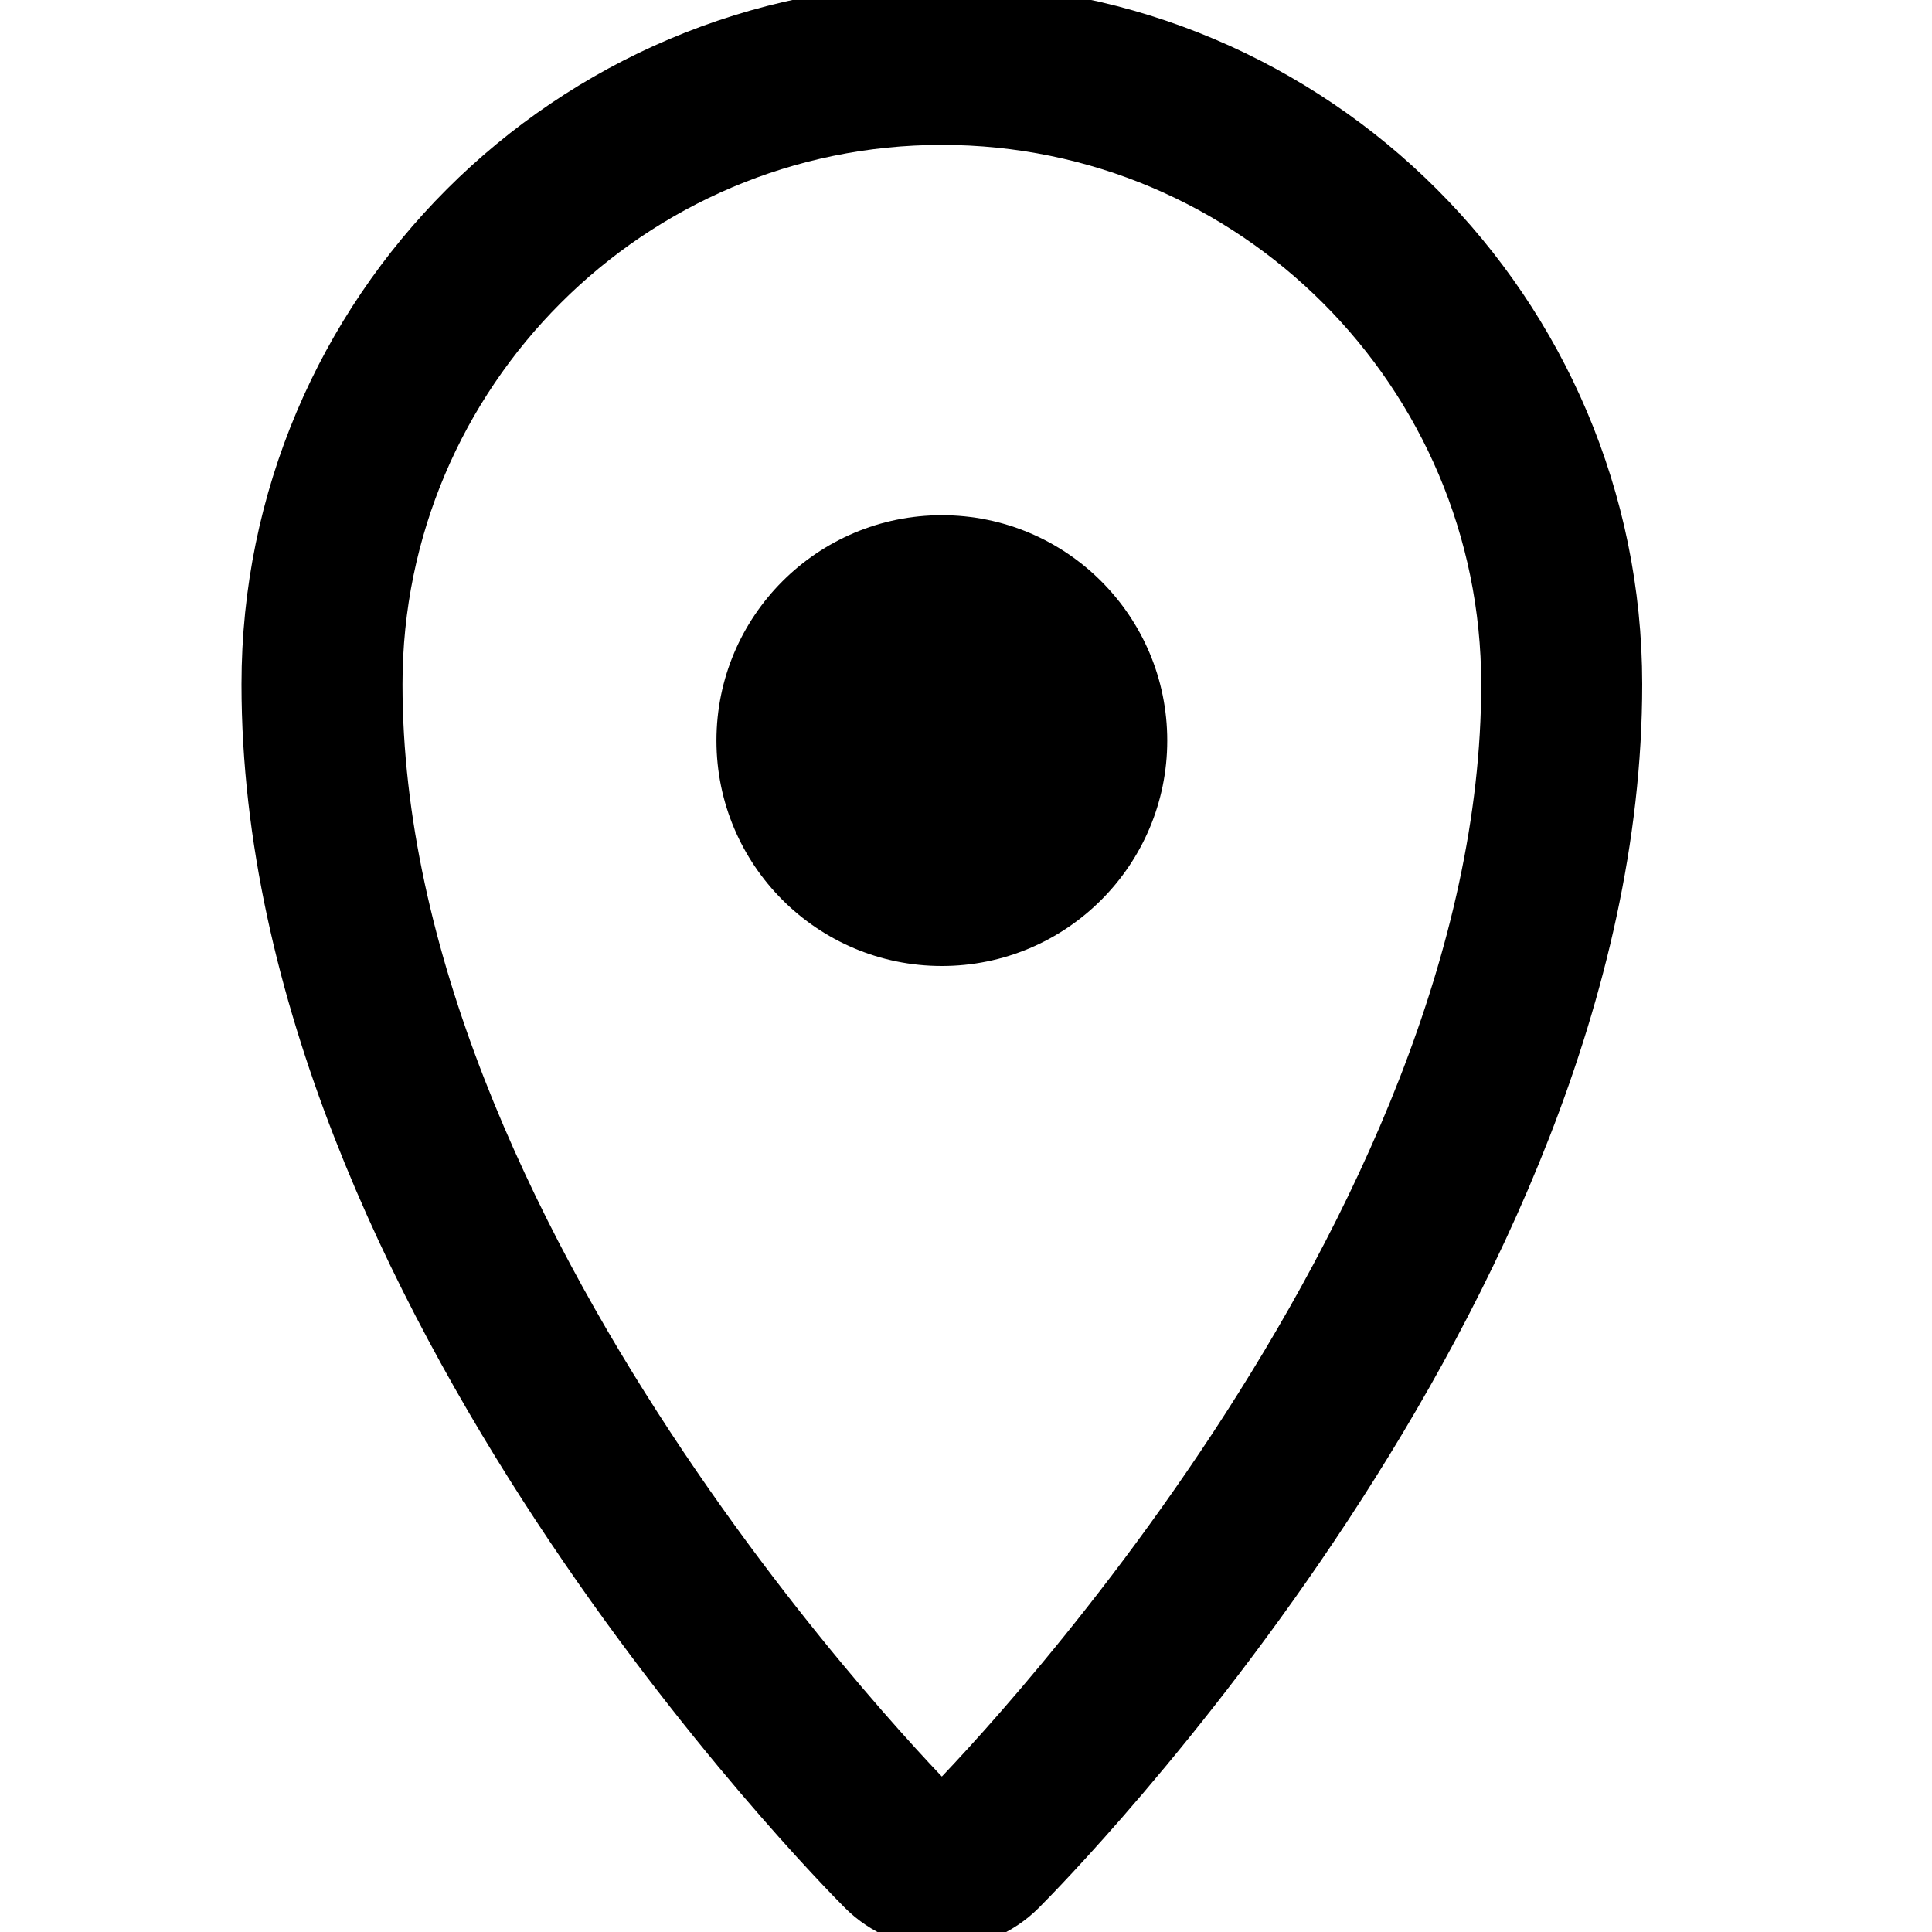
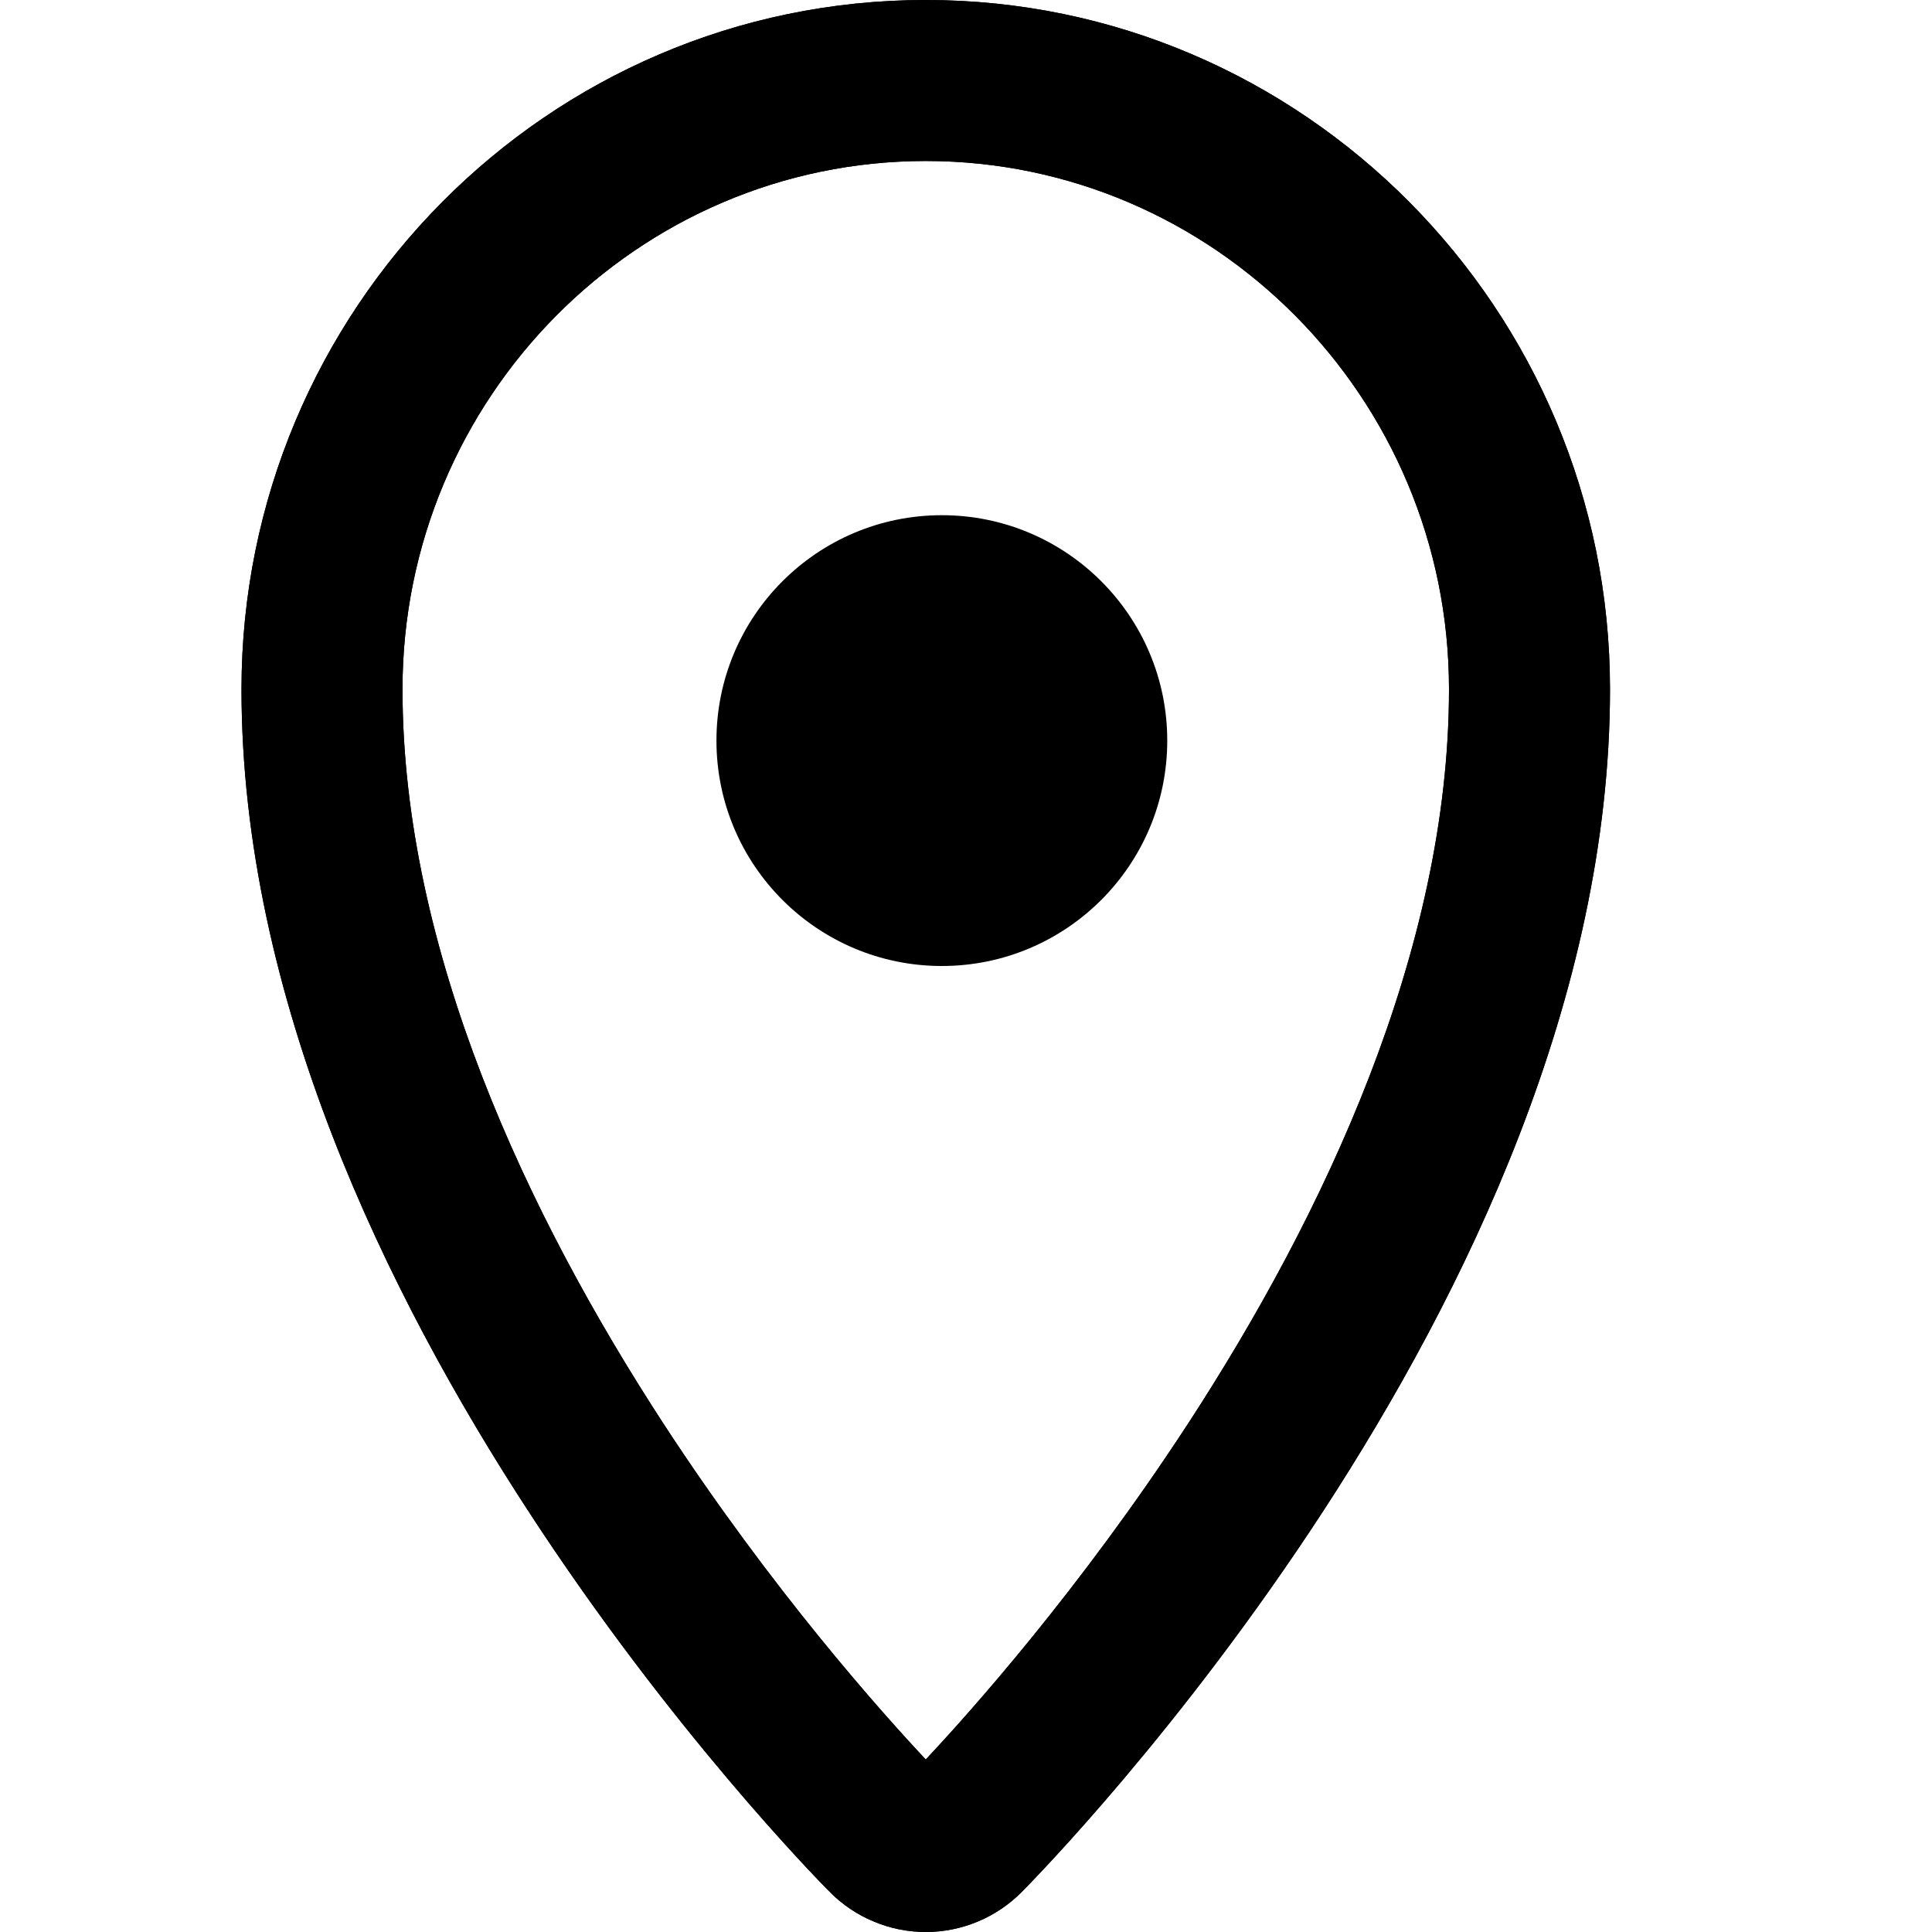
<svg xmlns="http://www.w3.org/2000/svg" width="24" height="24" viewBox="0 0 24 24" fill="none">
-   <path fill-rule="evenodd" clip-rule="evenodd" d="M11.205 22.995C11.27 23.06 11.347 23.111 11.432 23.147C11.517 23.182 11.608 23.2 11.7 23.2C11.792 23.2 11.883 23.182 11.968 23.147C12.053 23.111 12.13 23.06 12.195 22.995C12.489 22.701 19.4 15.707 19.4 8.5C19.4 4.254 15.945 0.8 11.7 0.8C7.454 0.8 4 4.254 4 8.5C4 15.707 10.911 22.701 11.205 22.995Z" stroke="black" stroke-width="2" />
+   <path fill-rule="evenodd" clip-rule="evenodd" d="M3 8.562C3 3.848 6.805 0 11.5 0C16.195 0 20 3.848 20 8.562C20 12.392 18.192 16.078 16.436 18.773C14.666 21.489 12.86 23.333 12.692 23.503C12.536 23.66 12.351 23.785 12.147 23.87C11.942 23.956 11.723 24 11.5 24C11.278 24 11.058 23.956 10.854 23.87M11.5 2C7.925 2 5 4.937 5 8.562C5 11.812 6.558 15.099 8.239 17.681C9.59 19.754 10.964 21.286 11.5 21.857C12.036 21.286 13.41 19.754 14.761 17.681C16.442 15.099 18 11.812 18 8.562C18 4.937 15.075 2 11.5 2ZM3 8.562C3 12.392 4.808 16.078 6.564 18.773L3 8.562ZM6.564 18.773C8.332 21.487 10.136 23.329 10.307 23.502L6.564 18.773ZM10.307 23.502C10.463 23.659 10.649 23.785 10.854 23.87L10.307 23.502Z" fill="black" />
+   <path fill-rule="evenodd" clip-rule="evenodd" d="M11.5 0C6.805 0 3 3.848 3 8.562C3 12.392 4.808 16.078 6.564 18.773C8.332 21.487 10.136 23.329 10.307 23.502C10.463 23.659 10.649 23.785 10.854 23.87C11.058 23.956 11.278 24 11.5 24C11.723 24 11.942 23.956 12.147 23.87C12.351 23.785 12.536 23.66 12.692 23.503C12.86 23.333 14.666 21.489 16.436 18.773C18.192 16.078 20 12.392 20 8.562C20 3.848 16.195 0 11.5 0ZM11.5 2C7.925 2 5 4.937 5 8.562C5 11.812 6.558 15.099 8.239 17.681C9.59 19.754 10.964 21.286 11.5 21.857C12.036 21.286 13.41 19.754 14.761 17.681C16.442 15.099 18 11.812 18 8.562C18 4.937 15.075 2 11.5 2Z" fill="black" />
  <path d="M11.7 12C13.246 12 14.5 10.746 14.5 9.2C14.5 7.654 13.246 6.4 11.7 6.4C10.154 6.4 8.9 7.654 8.9 9.2C8.9 10.746 10.154 12 11.7 12Z" fill="black" />
</svg>
